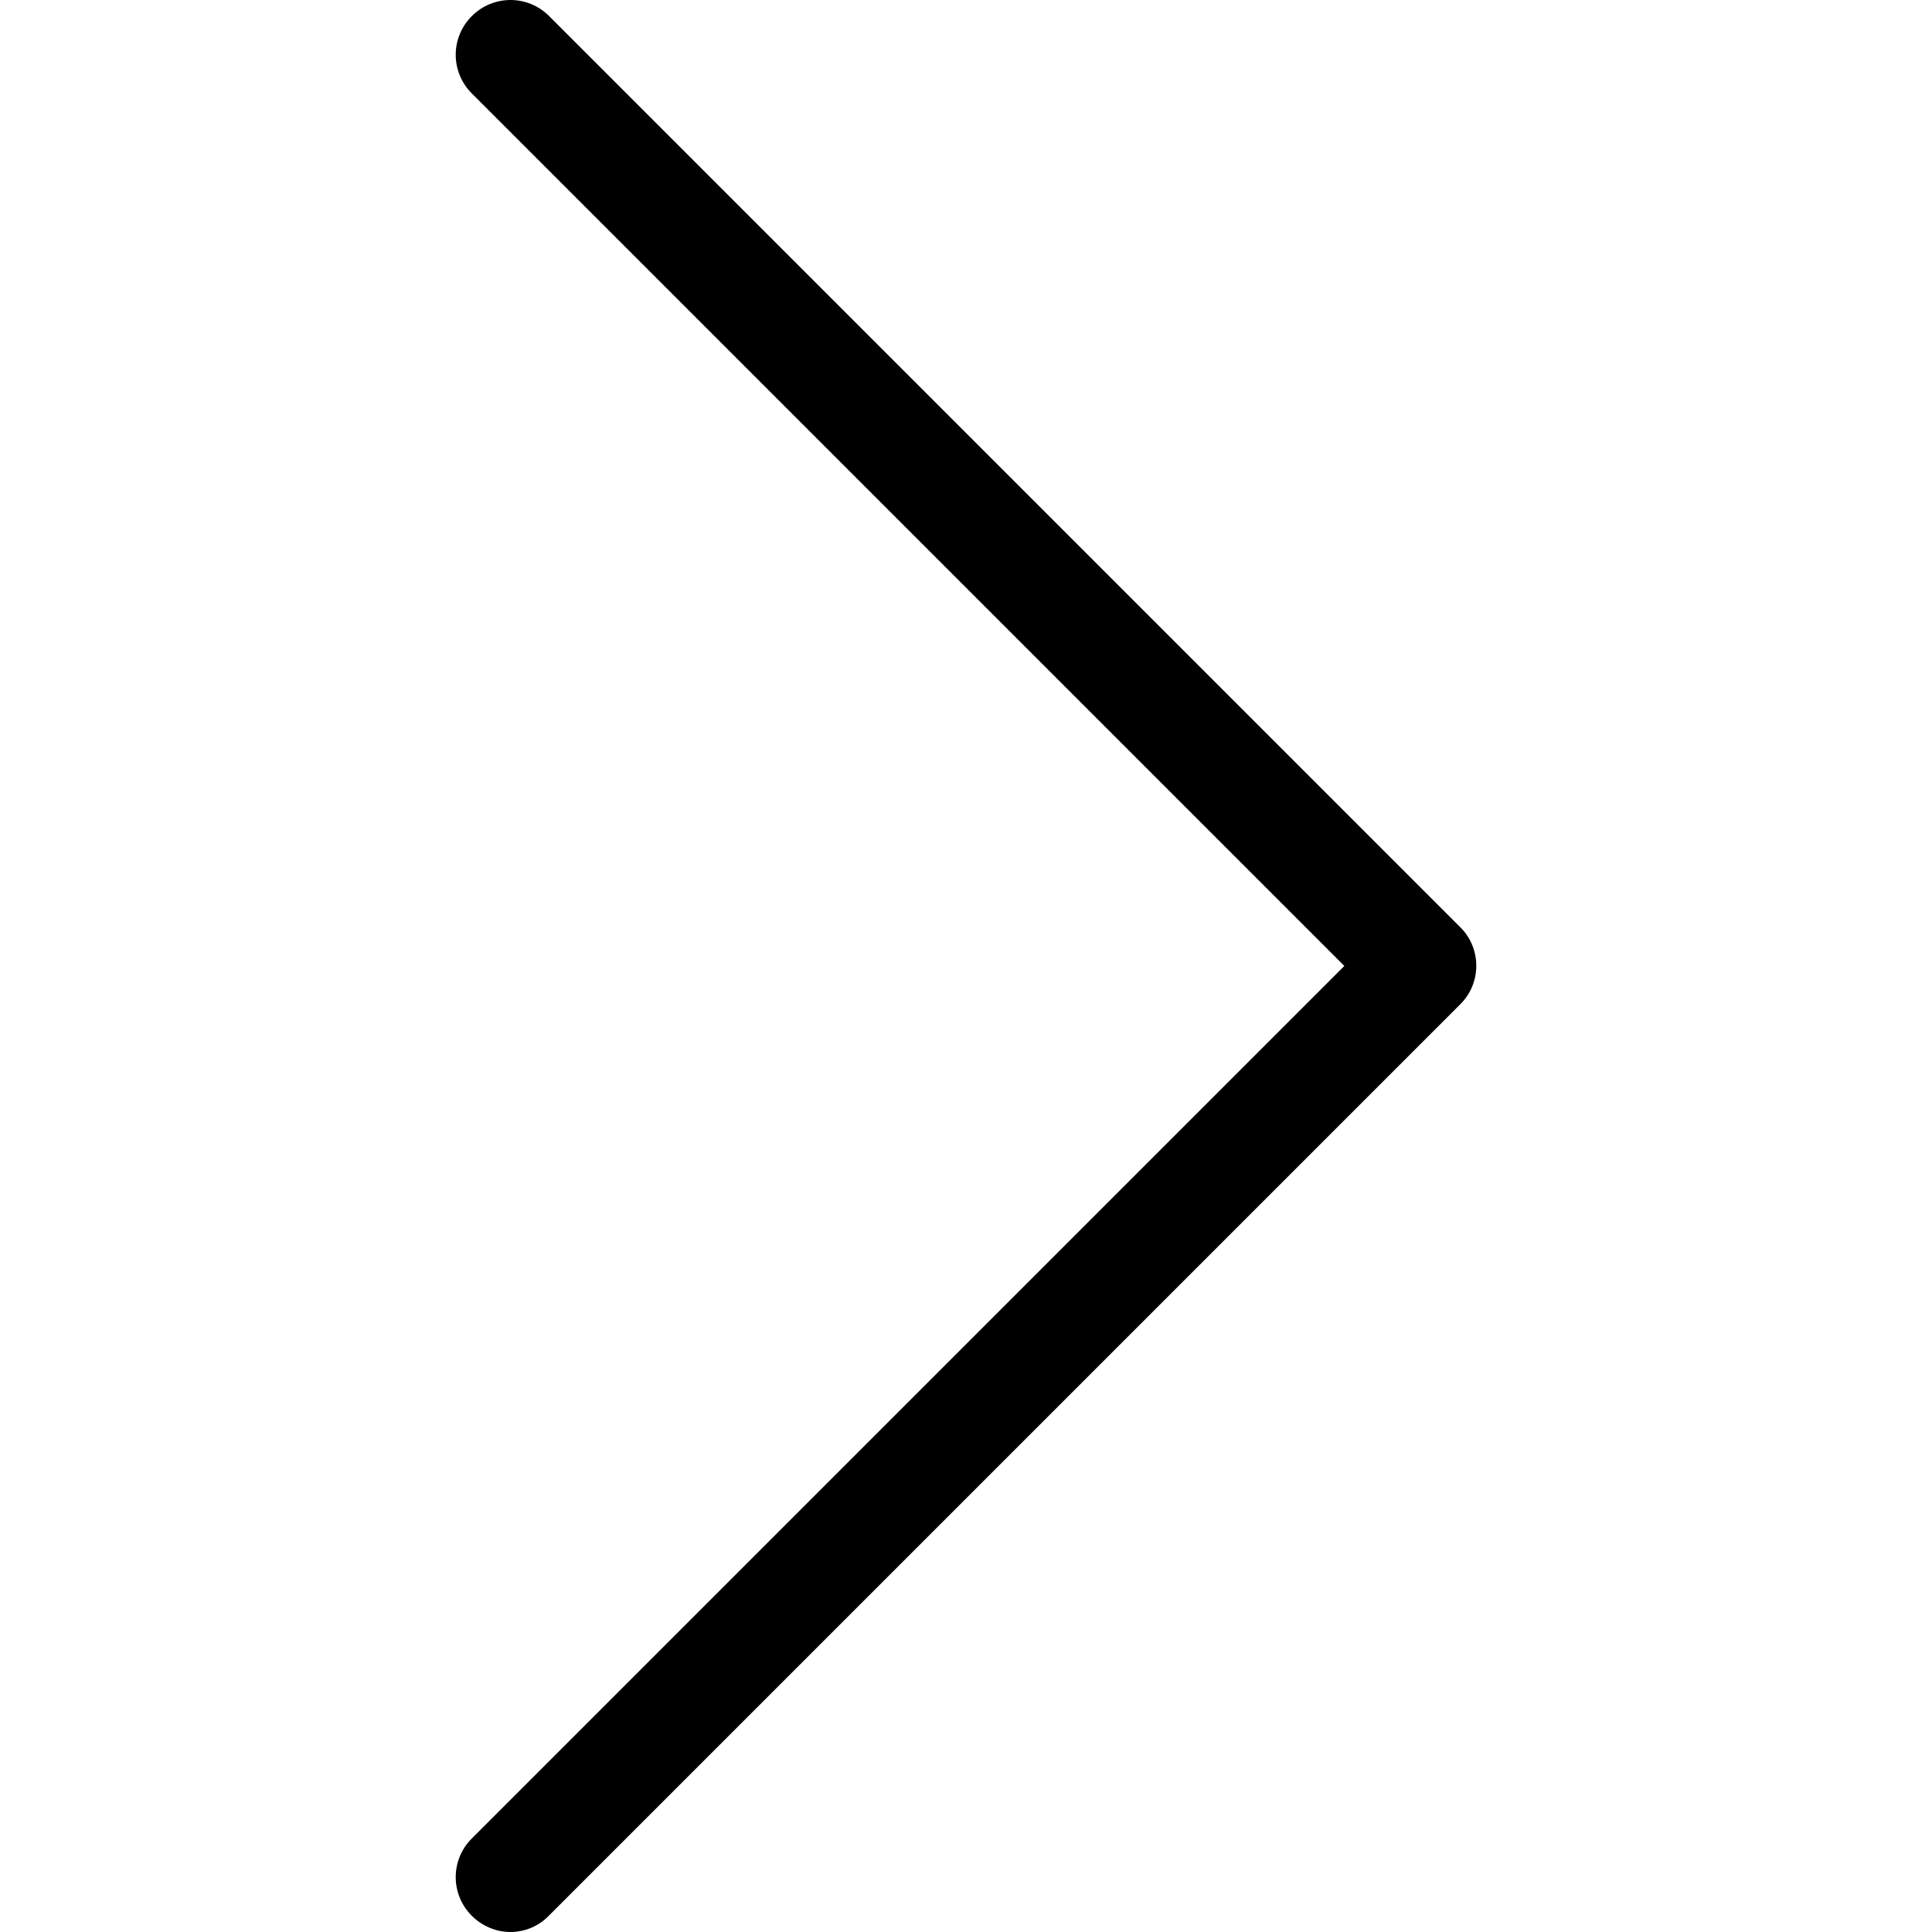
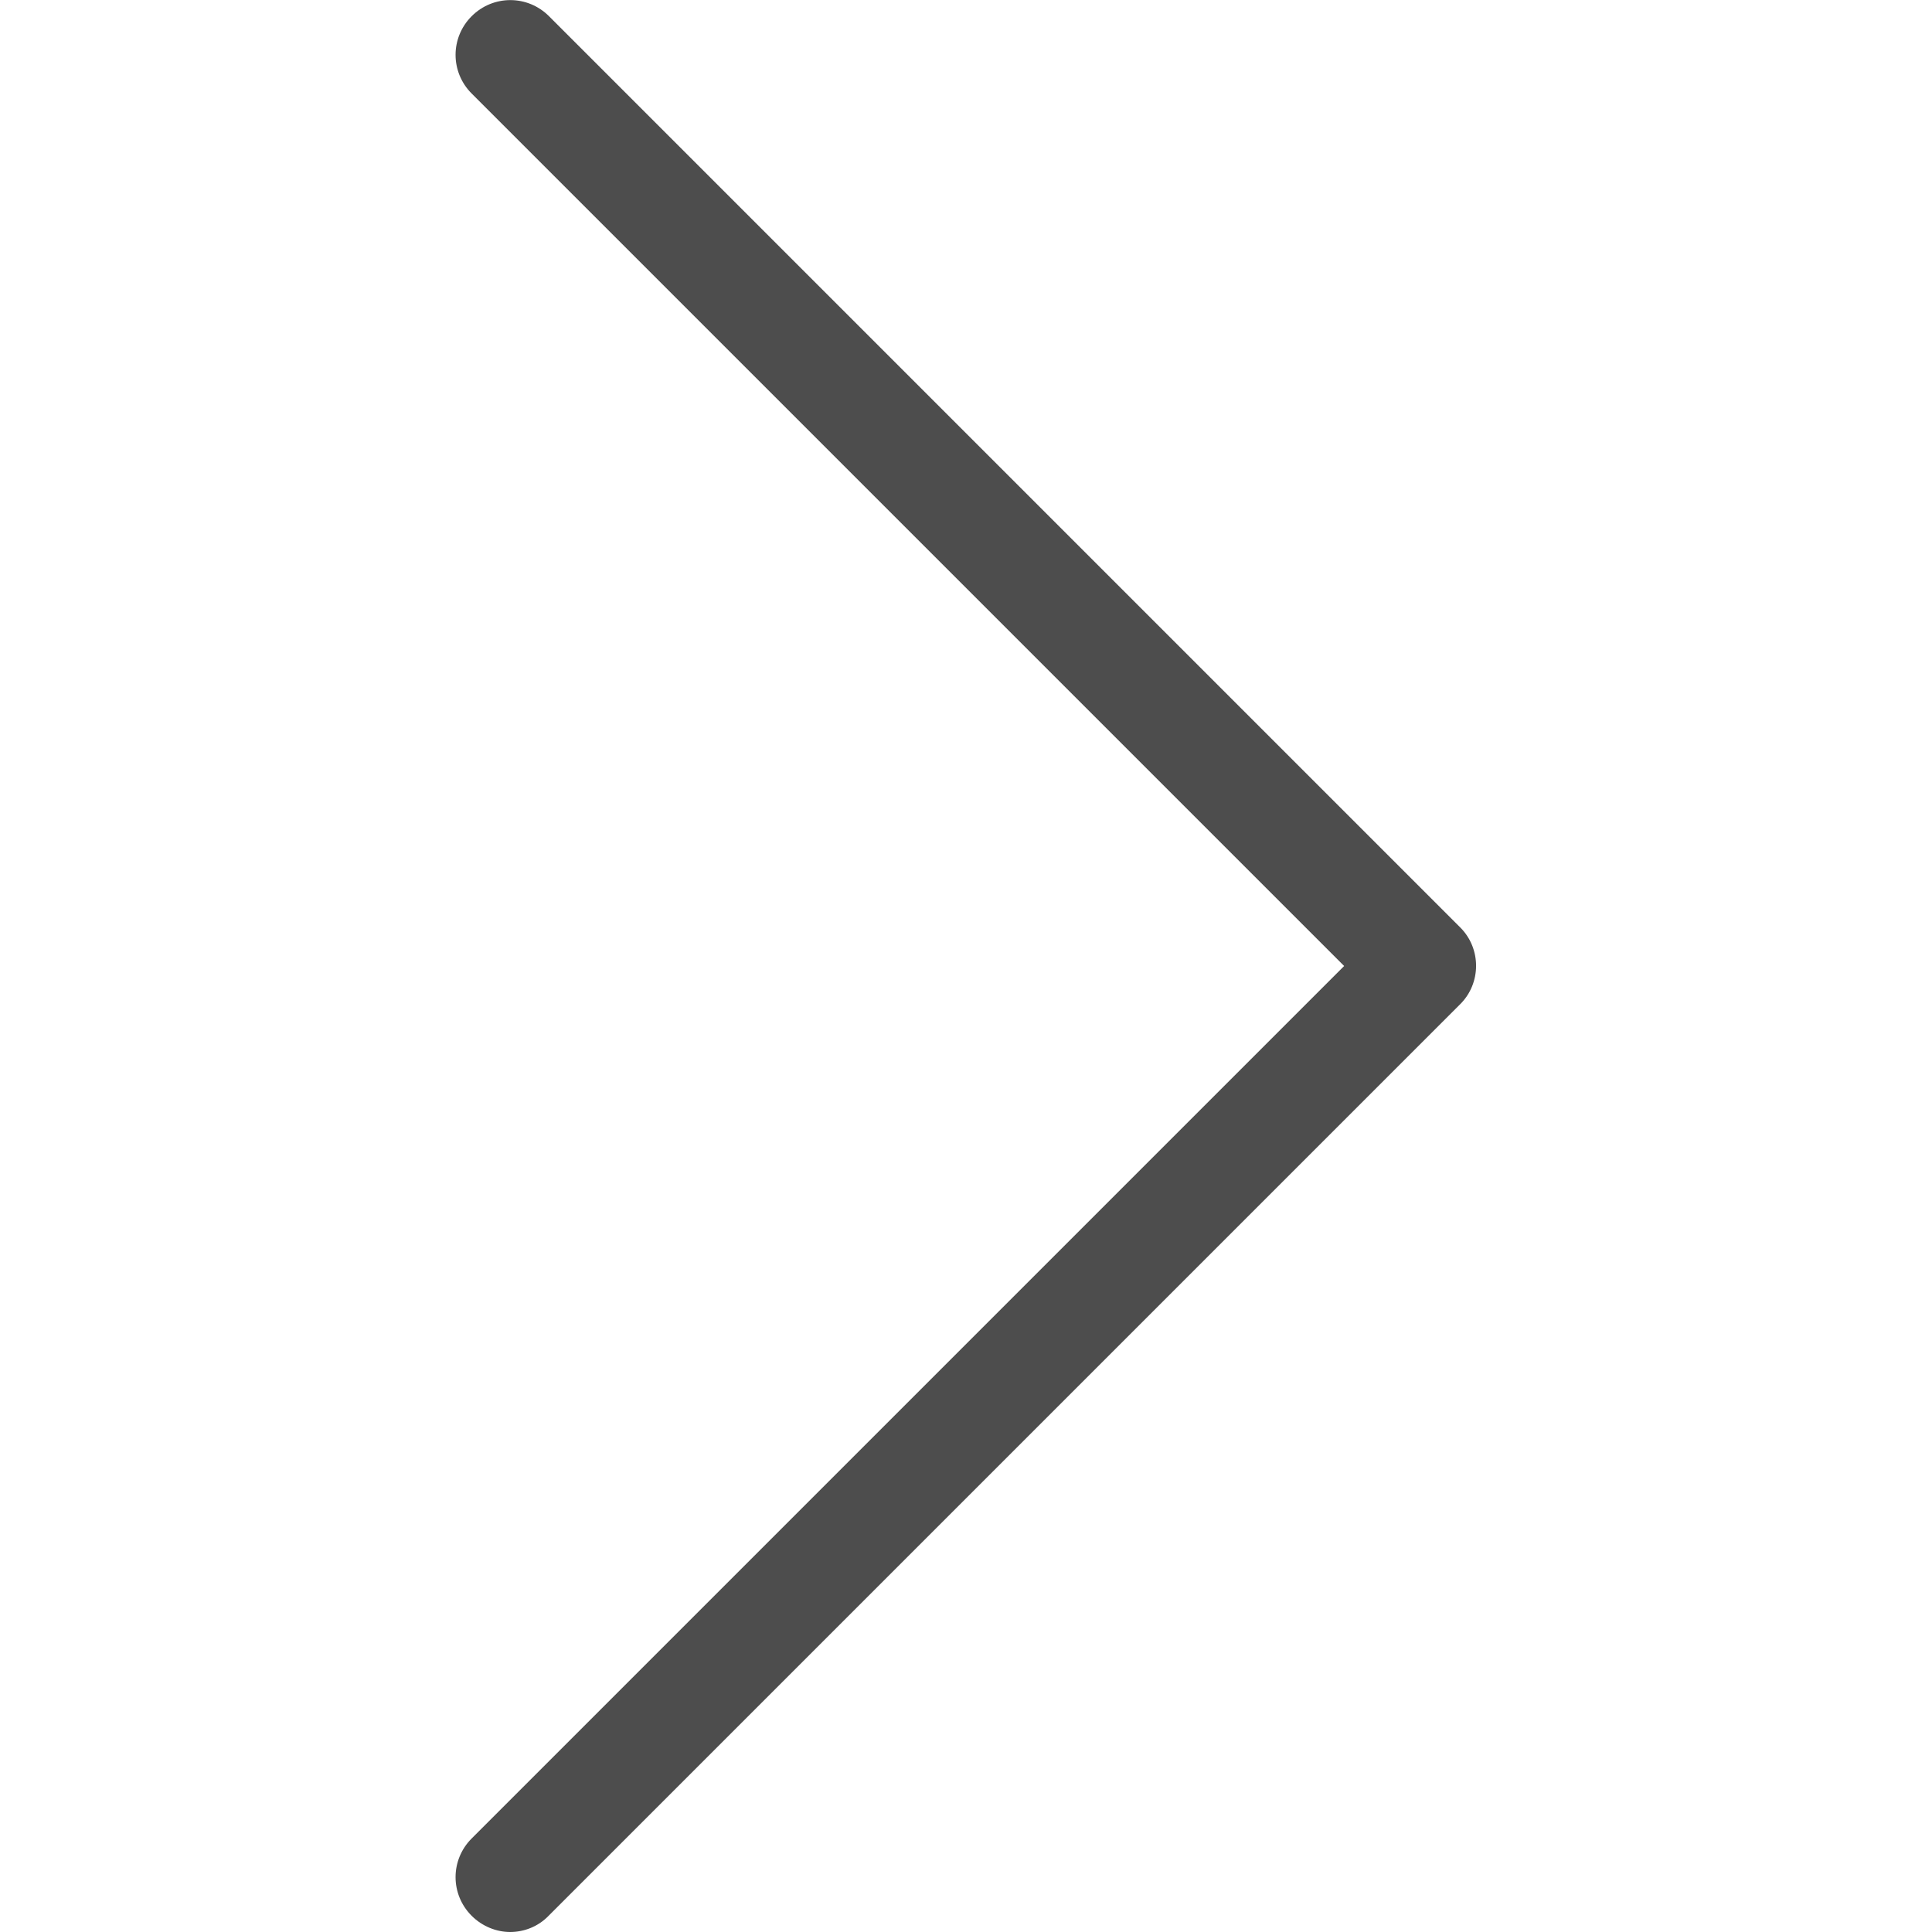
- <svg xmlns="http://www.w3.org/2000/svg" version="1.1" id="Capa_1" x="0px" y="0px" viewBox="0 0 477.175 477.175" style="enable-background:new 0 0 477.175 477.175;" xml:space="preserve">
+ <svg xmlns="http://www.w3.org/2000/svg" version="1.1" id="Capa_1" x="0px" y="0px" viewBox="0 0 477.2 477.2" style="enable-background:new 0 0 477.2 477.2;" xml:space="preserve">
+   <style type="text/css">
+ 	.st0{fill:#4D4D4D;}
+ </style>
  <g>
-     <path d="M360.731,229.075l-225.1-225.1c-5.3-5.3-13.8-5.3-19.1,0s-5.3,13.8,0,19.1l215.5,215.5l-215.5,215.5   c-5.3,5.3-5.3,13.8,0,19.1c2.6,2.6,6.1,4,9.5,4c3.4,0,6.9-1.3,9.5-4l225.1-225.1C365.931,242.875,365.931,234.275,360.731,229.075z   " />
+     <path class="st0" d="M360.7,229.1L135.6,4c-5.3-5.3-13.8-5.3-19.1,0s-5.3,13.8,0,19.1L332,238.6L116.5,454.1   c-5.3,5.3-5.3,13.8,0,19.1c2.6,2.6,6.1,4,9.5,4c3.4,0,6.9-1.3,9.5-4l225.1-225.1C365.9,242.9,365.9,234.3,360.7,229.1z" />
  </g>
-   <g>
- </g>
-   <g>
- </g>
-   <g>
- </g>
-   <g>
- </g>
-   <g>
- </g>
-   <g>
- </g>
-   <g>
- </g>
-   <g>
- </g>
-   <g>
- </g>
-   <g>
- </g>
-   <g>
- </g>
-   <g>
- </g>
-   <g>
- </g>
-   <g>
- </g>
-   <g>
- </g>
</svg>
